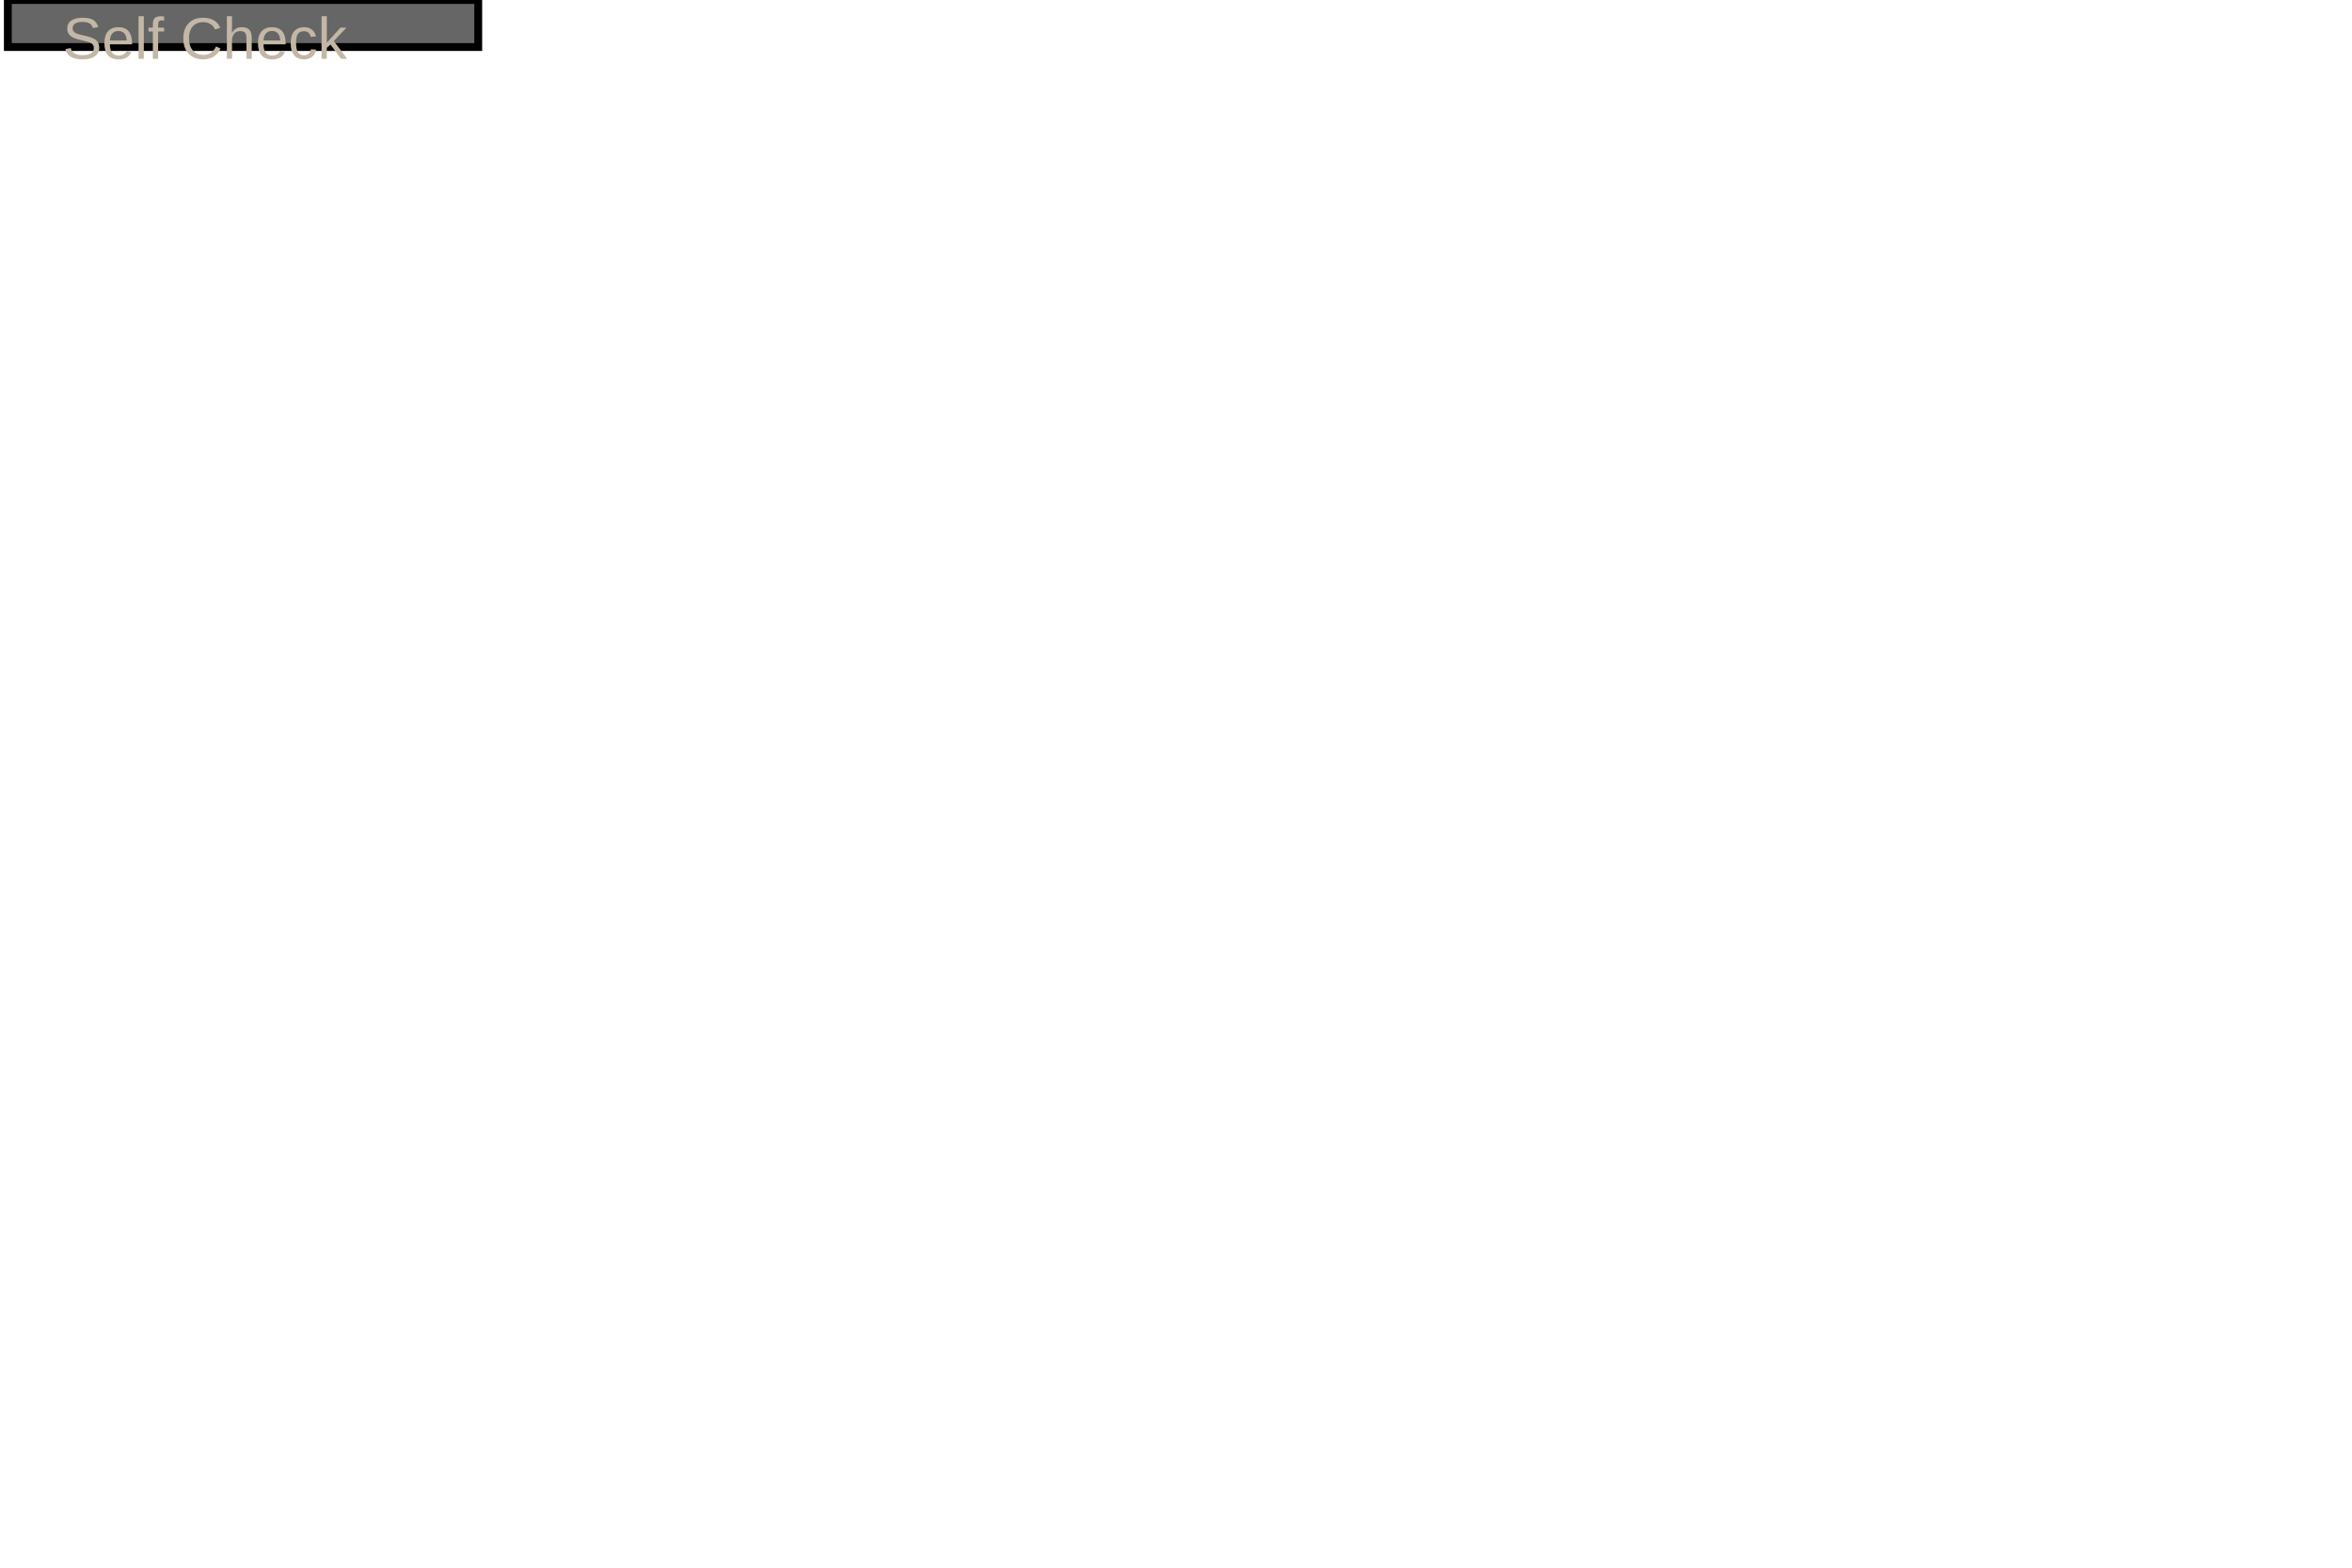
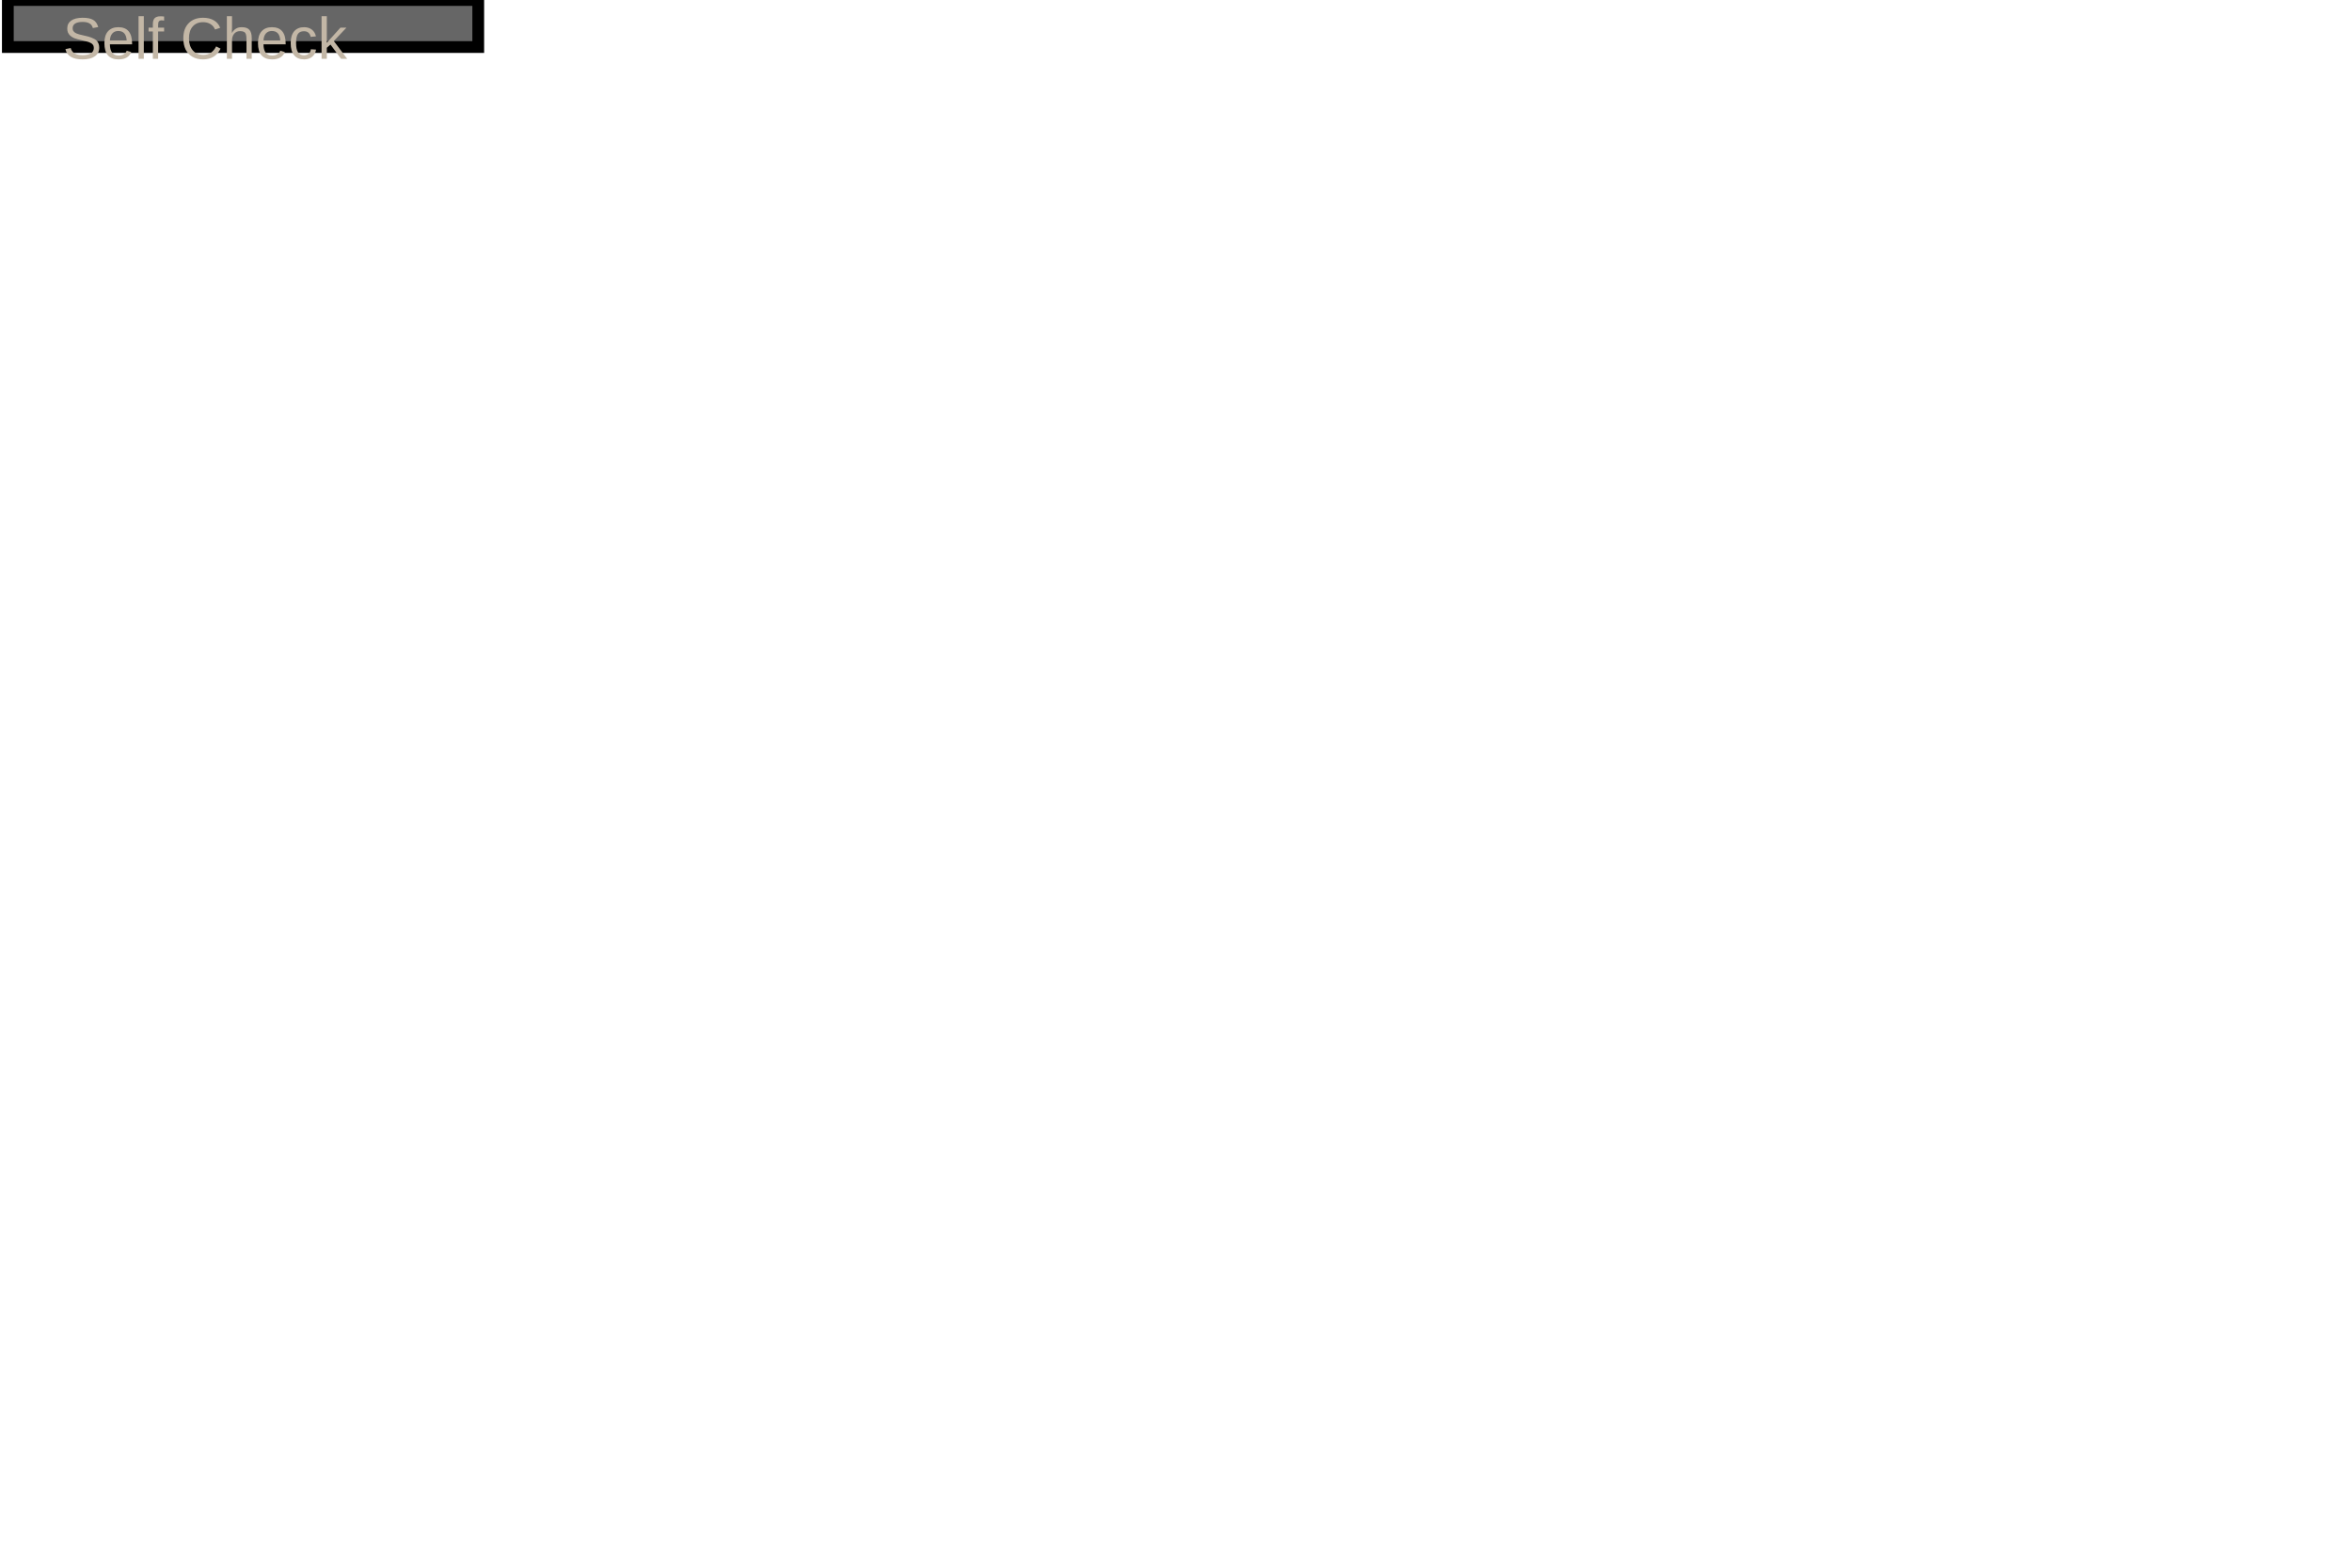
<svg xmlns="http://www.w3.org/2000/svg" version="1.1" viewBox="0 0 300 200">
-   <rect width="60" height="6" fill="#666666" style="fill:rgb();stroke-width:1;stroke:rgb(0,0,0)" x="1" />
+   <rect width="60" height="6" fill="#666666" style="fill:rgb();stroke-width:1.5;stroke:rgb(0,0,0)" x="1" />
  <text fill="#c3b7a6" font-size="7.5" font-family="Arial" x="8" y="7.5">Self Check</text>
</svg>
